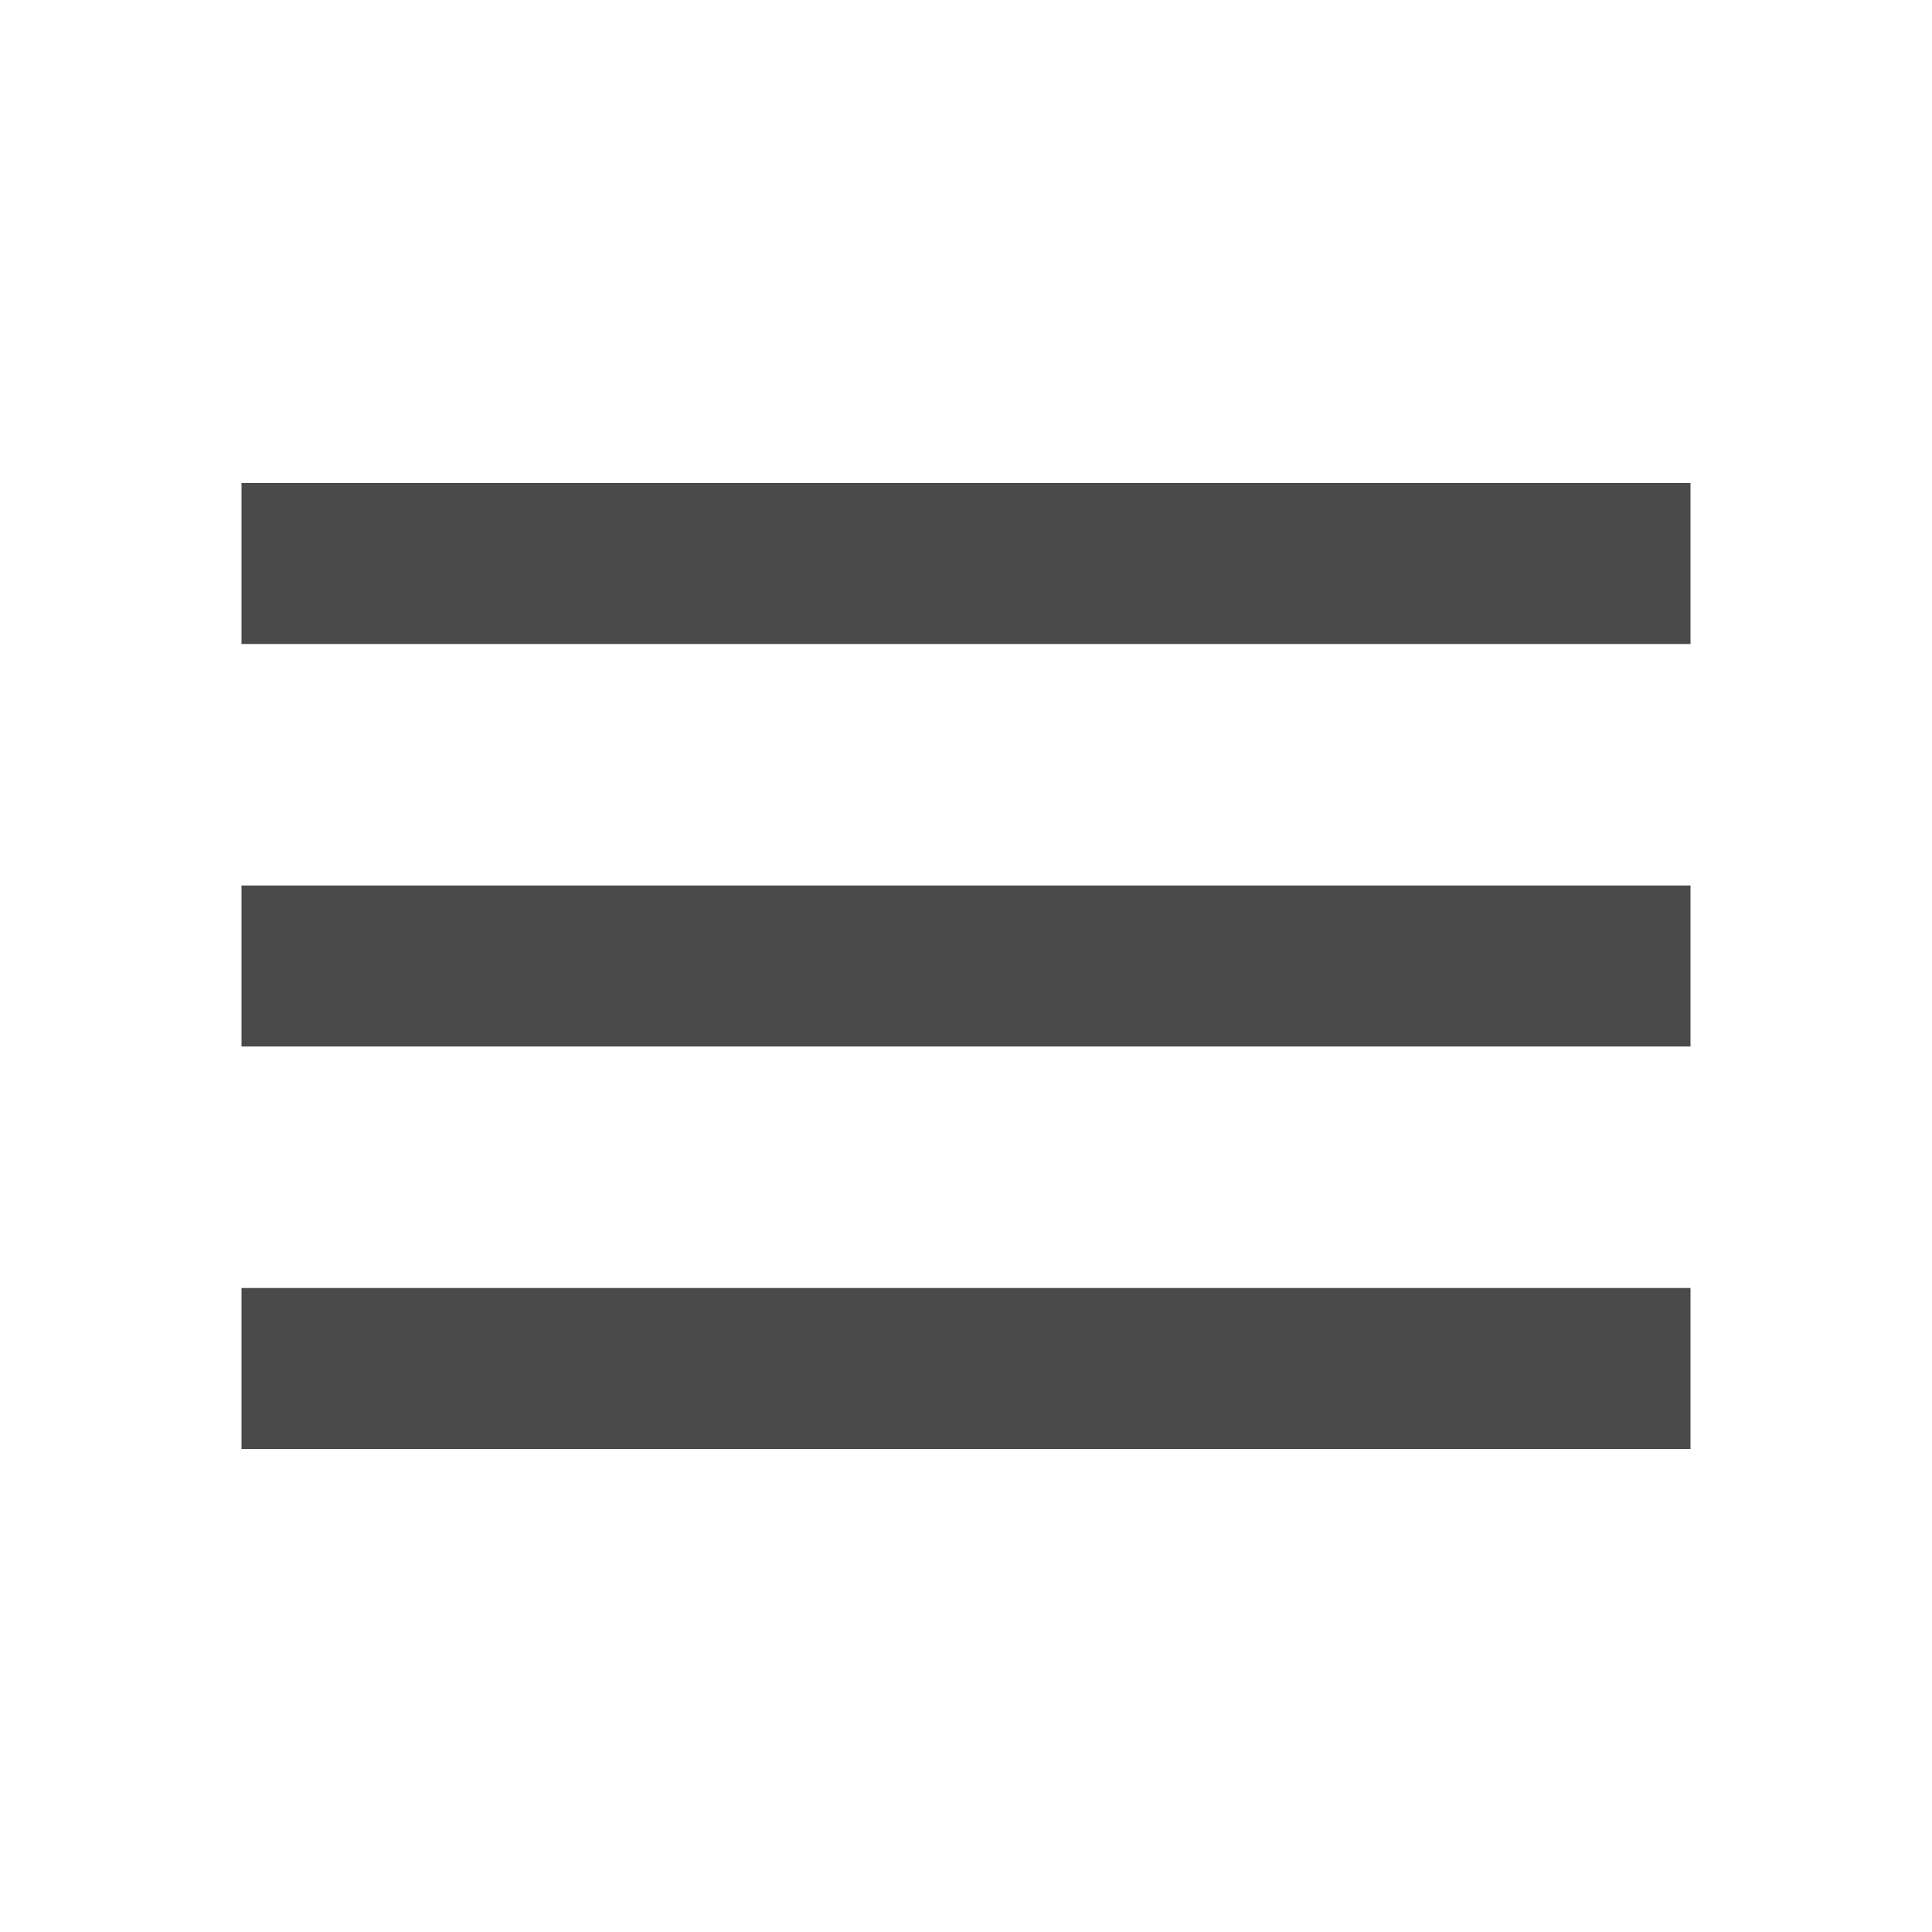
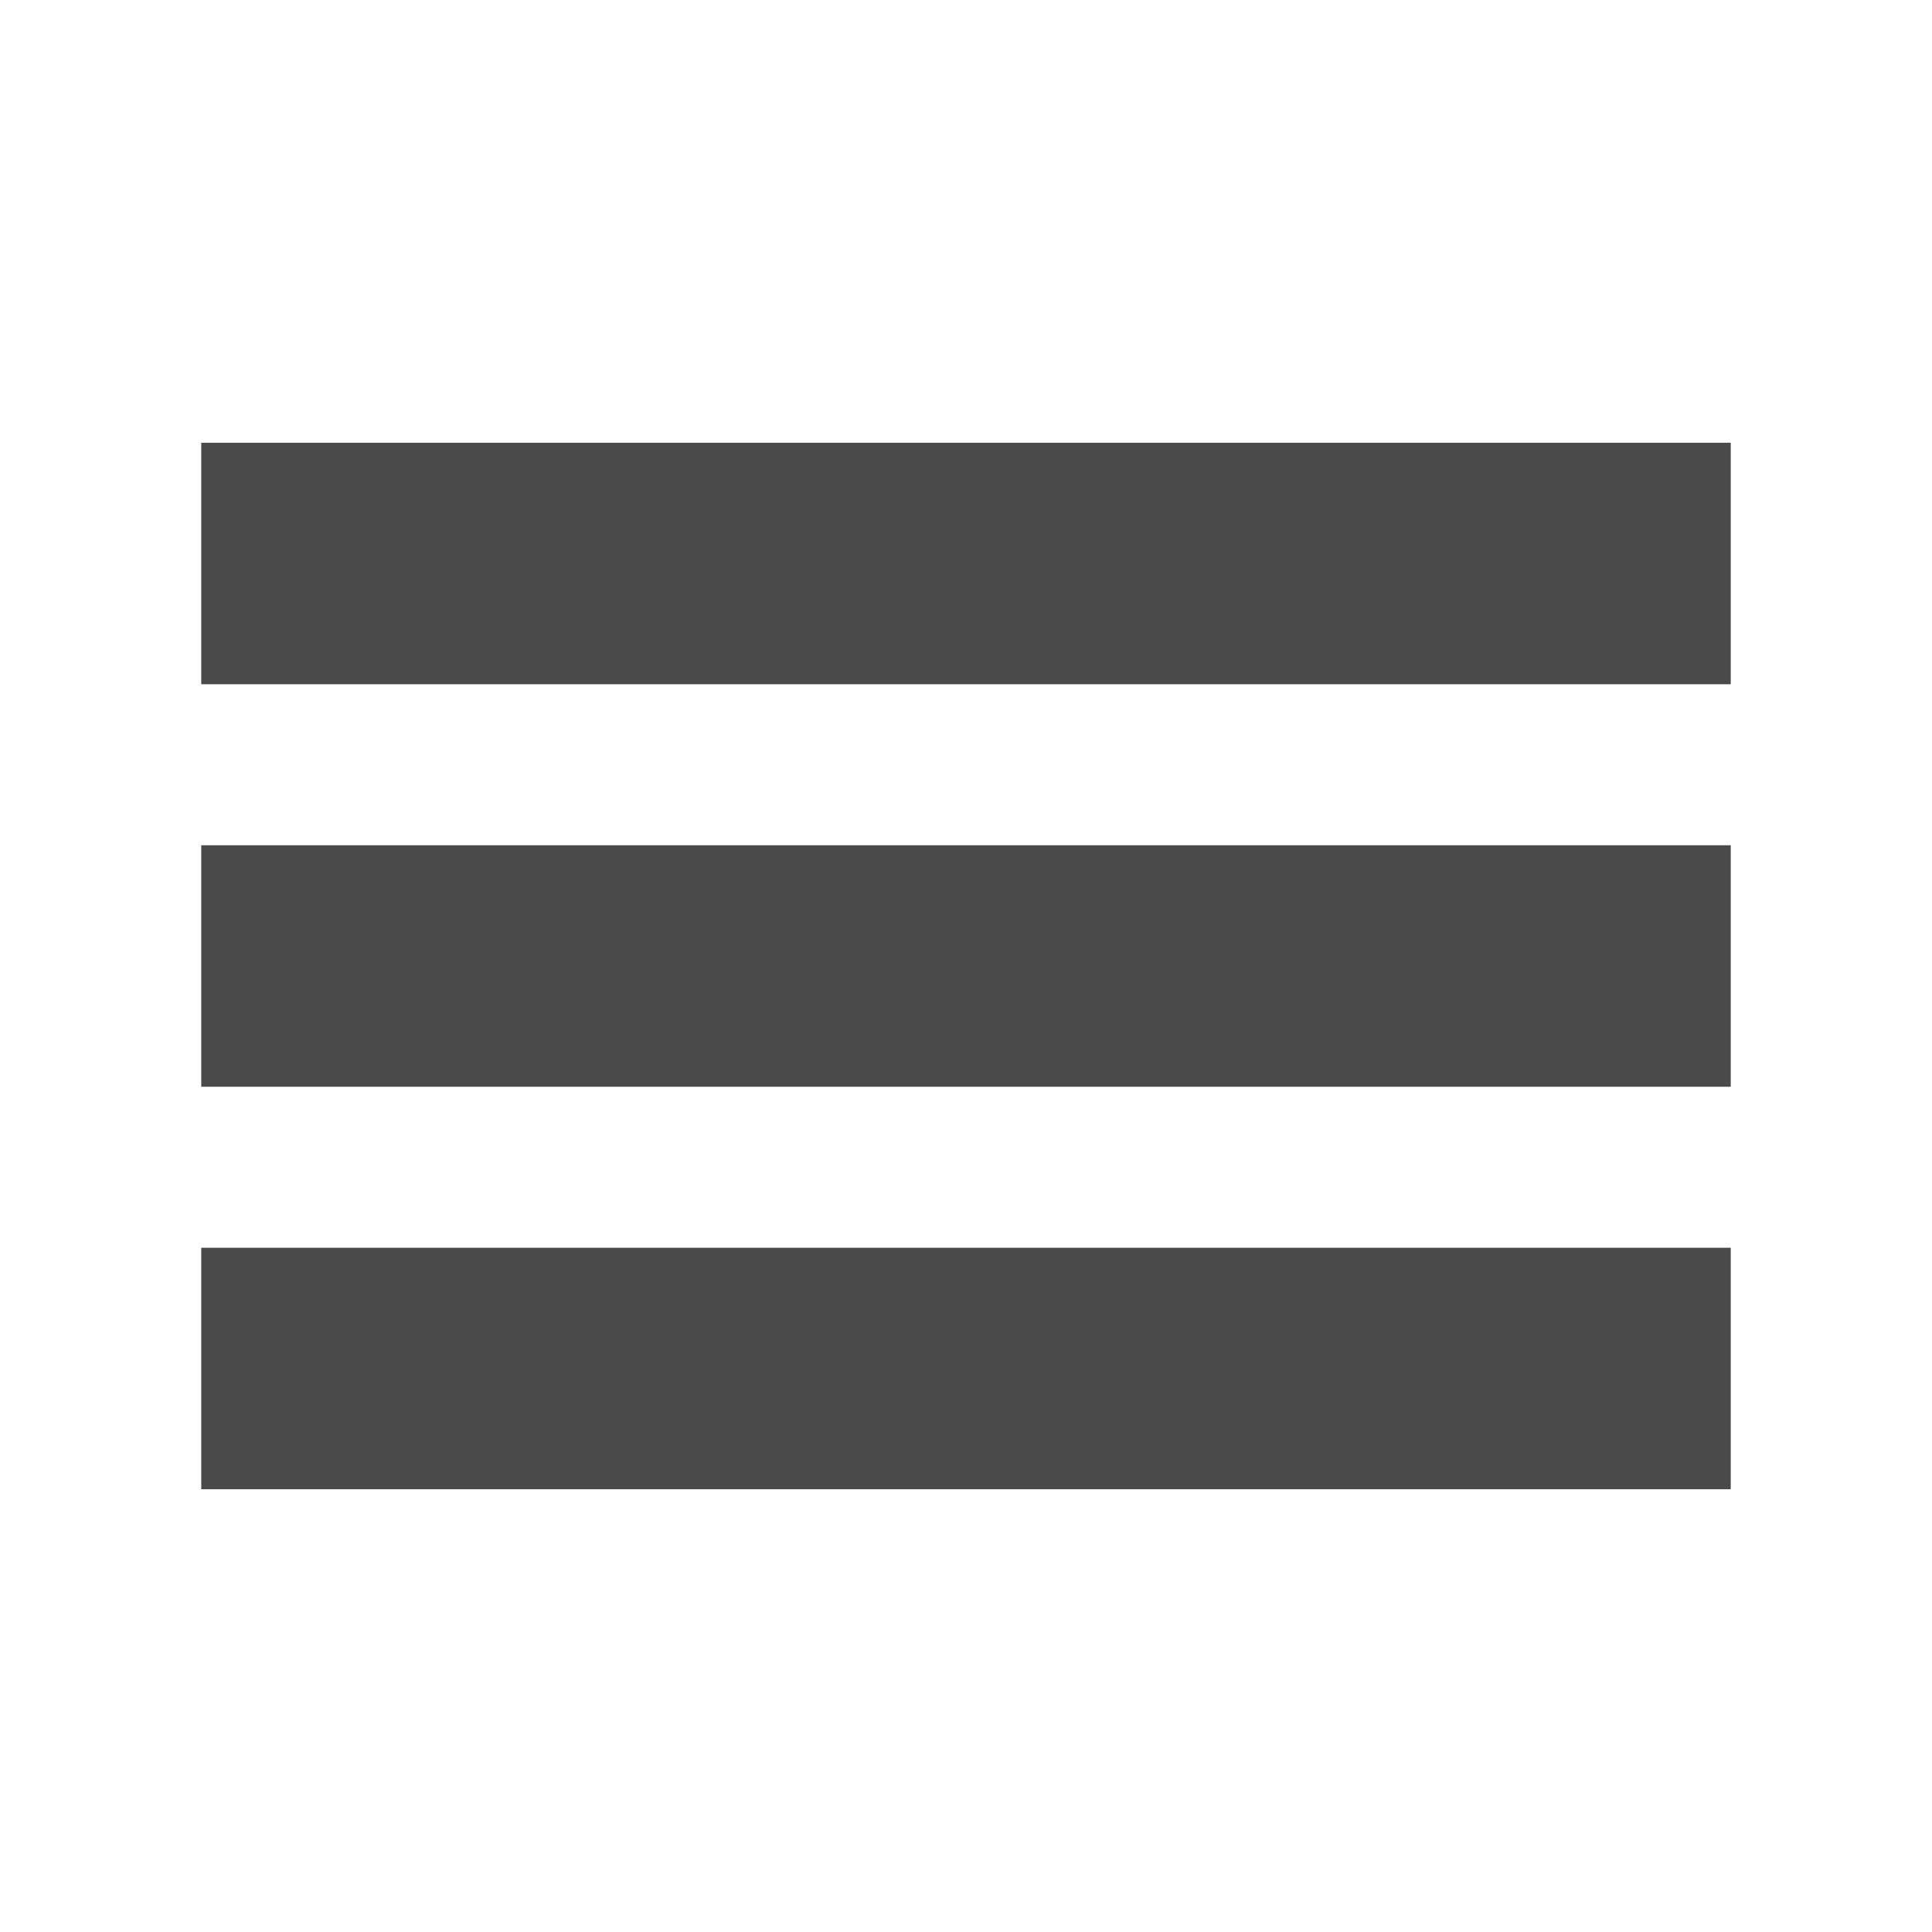
<svg xmlns="http://www.w3.org/2000/svg" fill="#000000" height="20" viewBox="0 0 24 24" width="20">
  <path d="M0 0h24v24H0z" fill="none" />
-   <path d="M3 18h18v-2H3v2zm0-5h18v-2H3v2zm0-7v2h18V6H3z" fill="#4A4A4A" />
+   <path d="M3 18h18v-2H3v2zm0-5h18v-2H3v2zm0-7v2h18V6H3z" fill="#4A4A4A" stroke="#4A4A4A" />
</svg>
